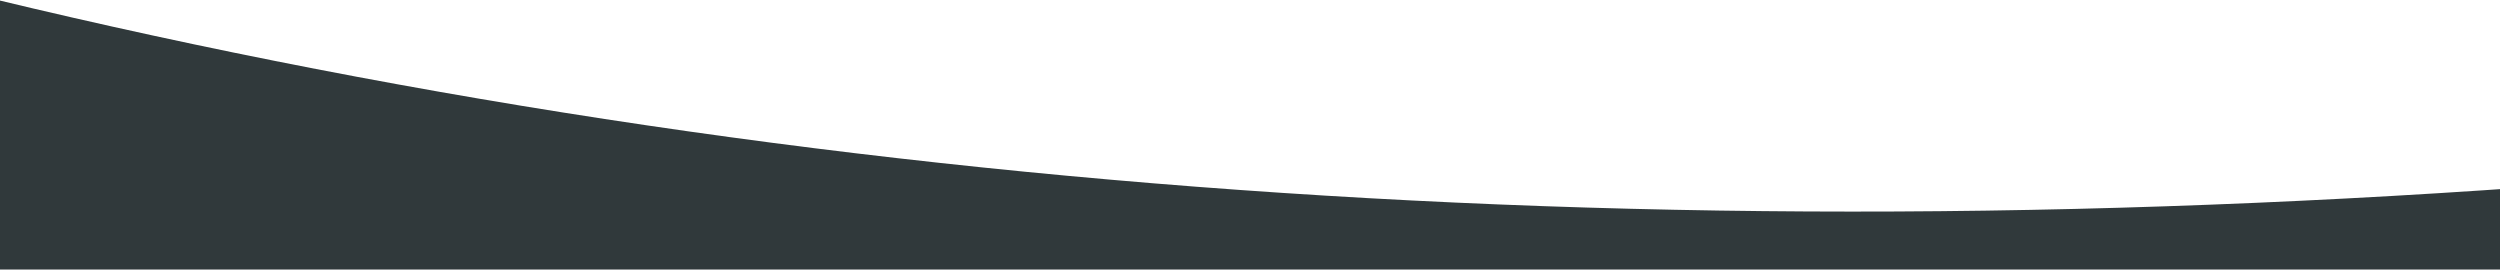
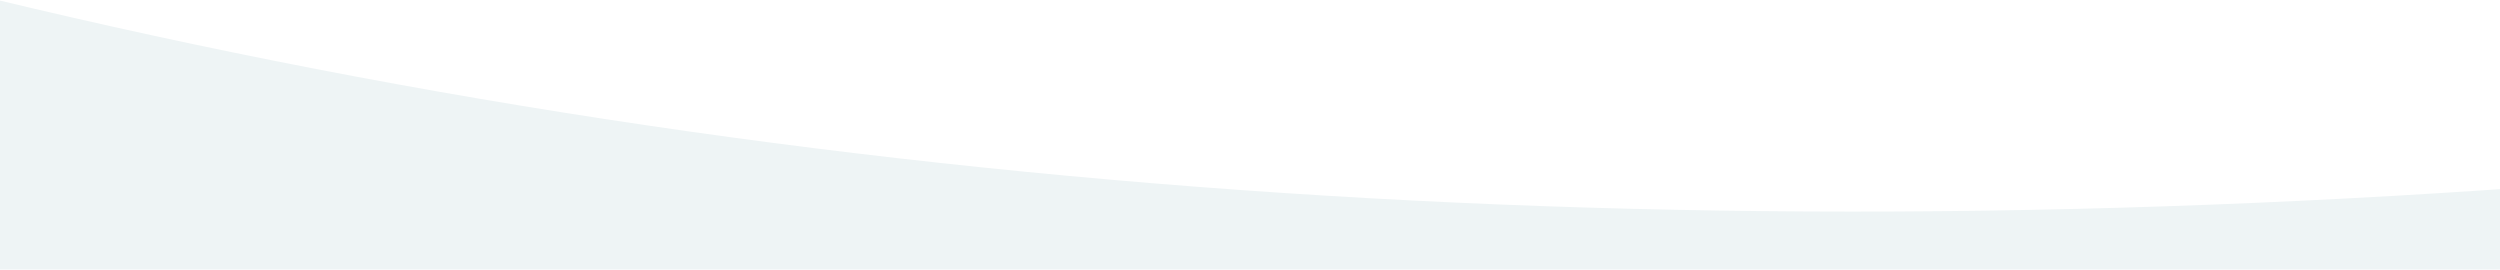
<svg xmlns="http://www.w3.org/2000/svg" width="1920px" height="207px" viewBox="0 0 1920 207" version="1.1">
  <g id="Pages" stroke="none" stroke-width="1" fill="none" fill-rule="evenodd">
-     <g id="04-SaaS-Application" transform="translate(0, -3496)" fill="#30393B">
+     <g id="04-SaaS-Application" transform="translate(0, -3496)" fill="#eef4f5">
      <g id="Pricing" transform="translate(-98, 3472)">
        <path d="M0,0 C651.844,169.085 1355.511,223.202 2111,162.35 L2111,231 L0,231 L0,0 Z" id="Path-4" />
      </g>
    </g>
  </g>
</svg>
